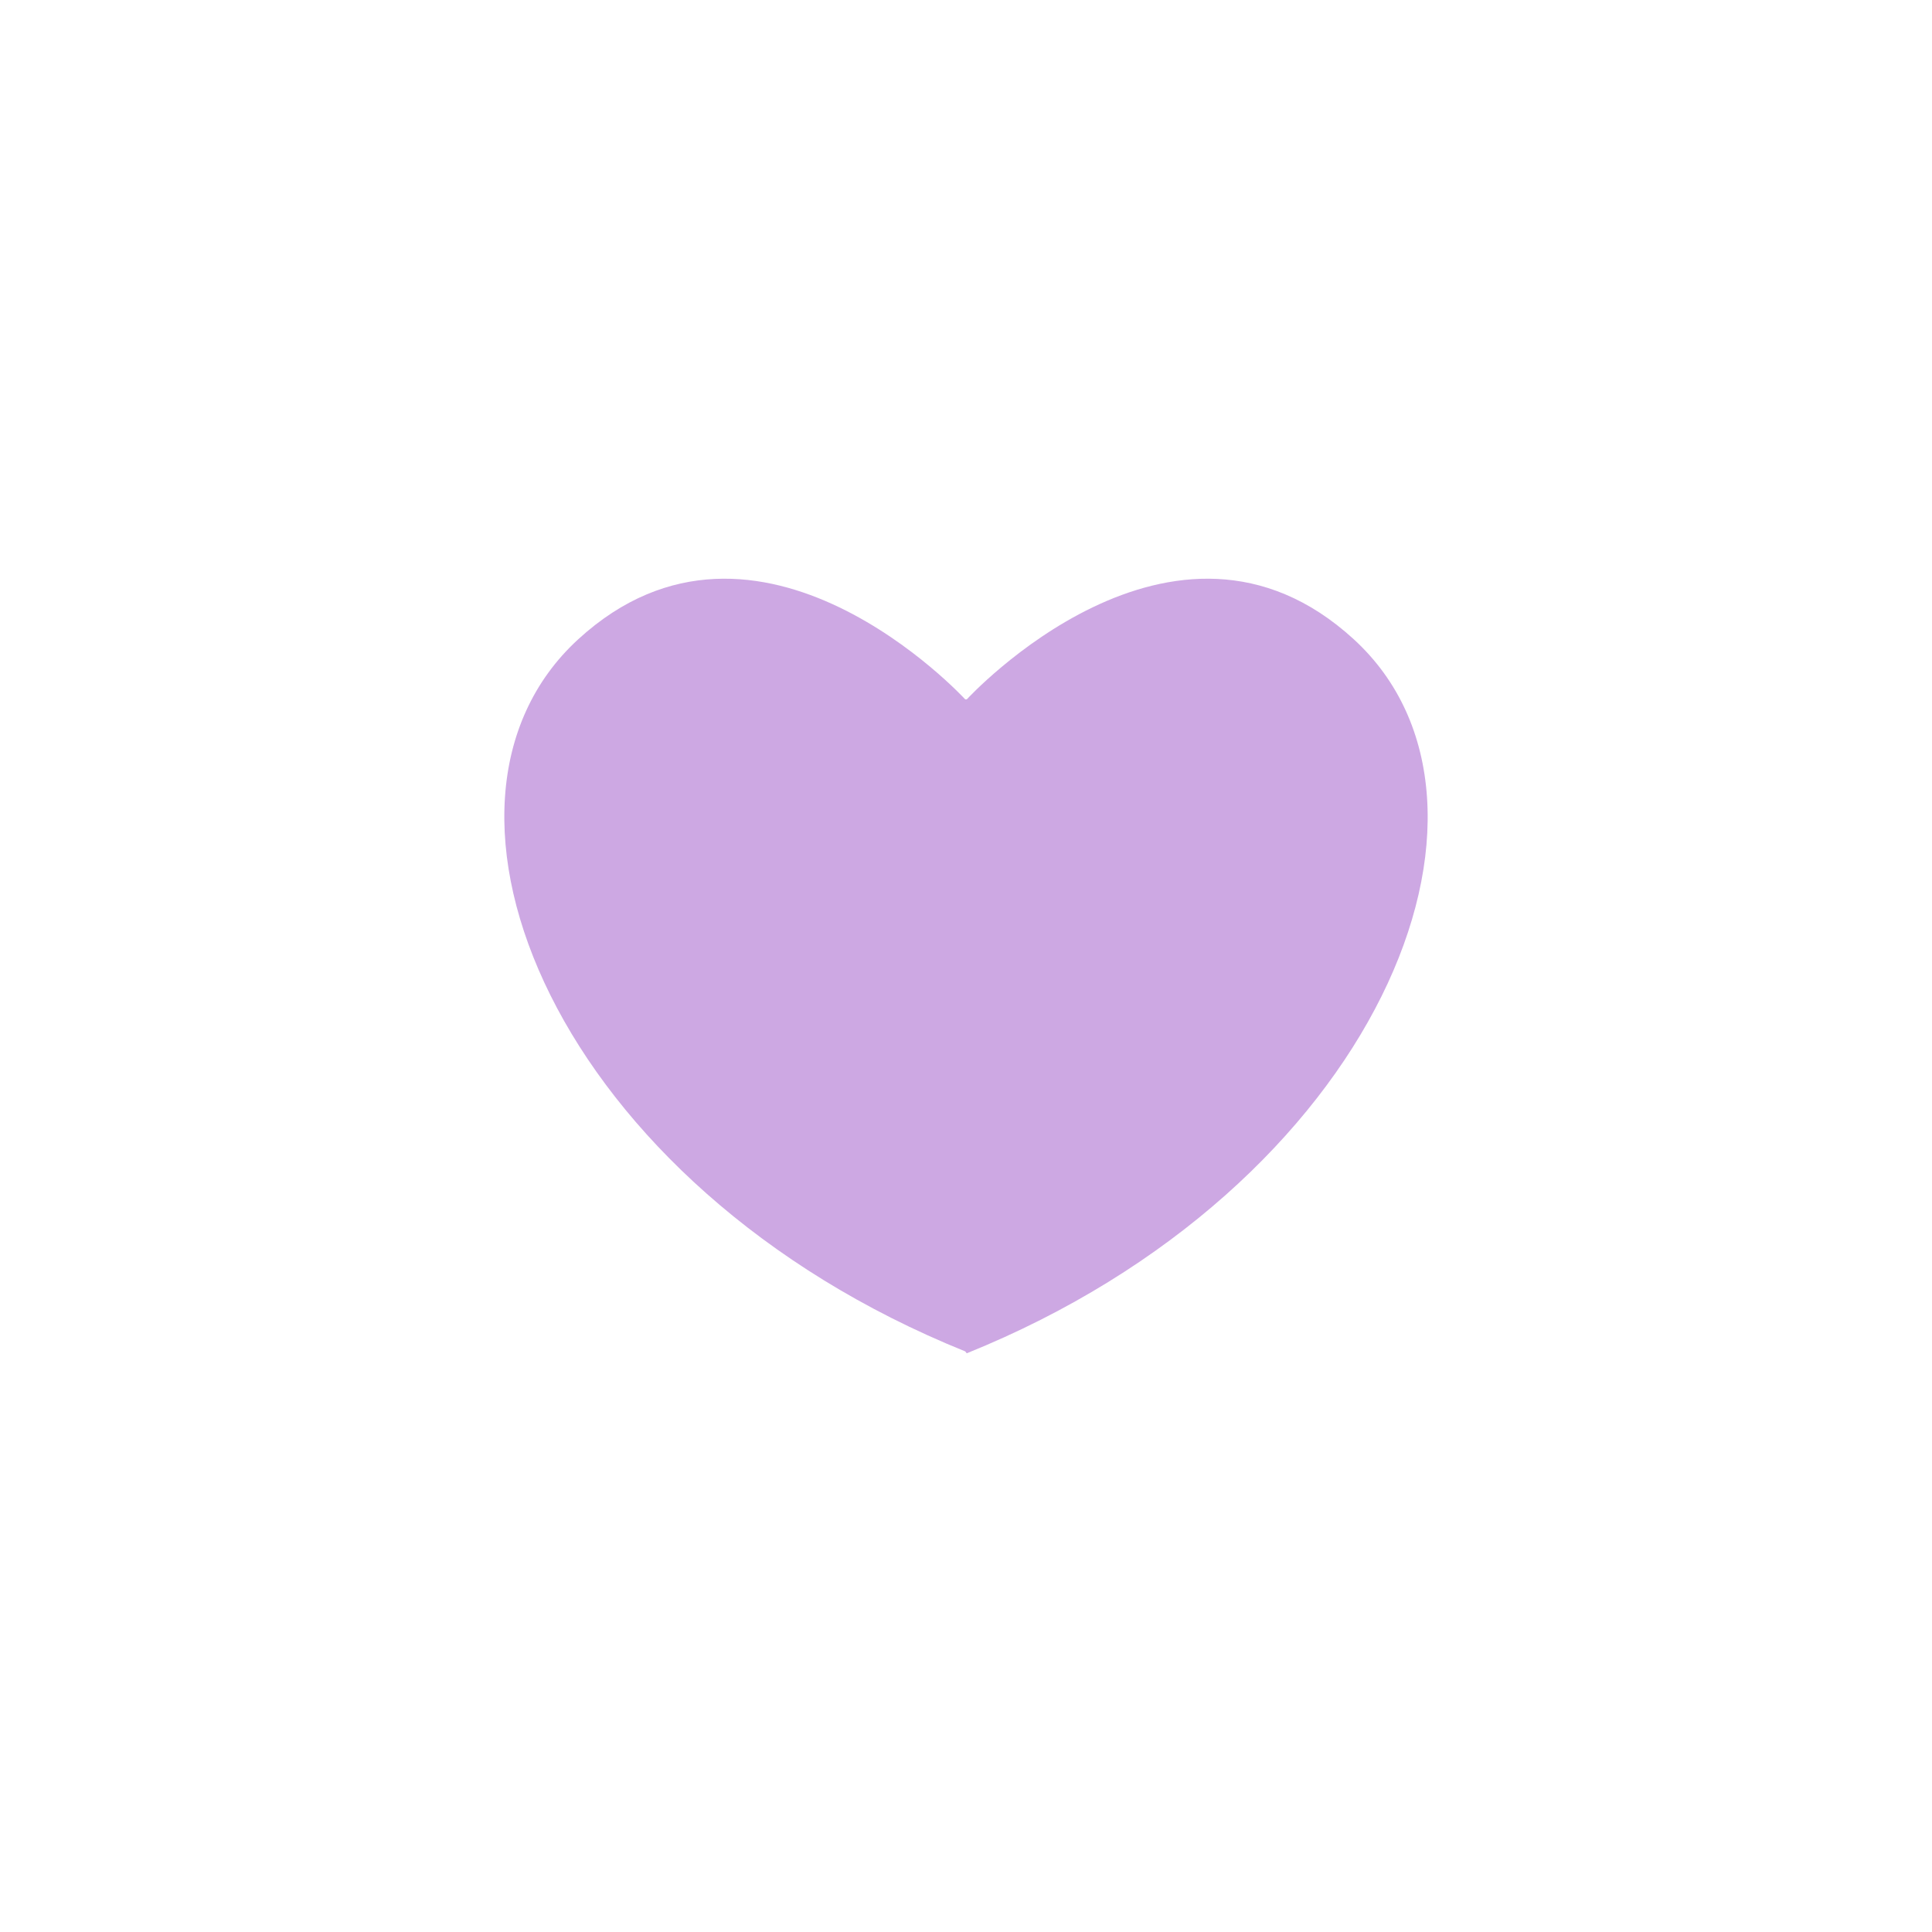
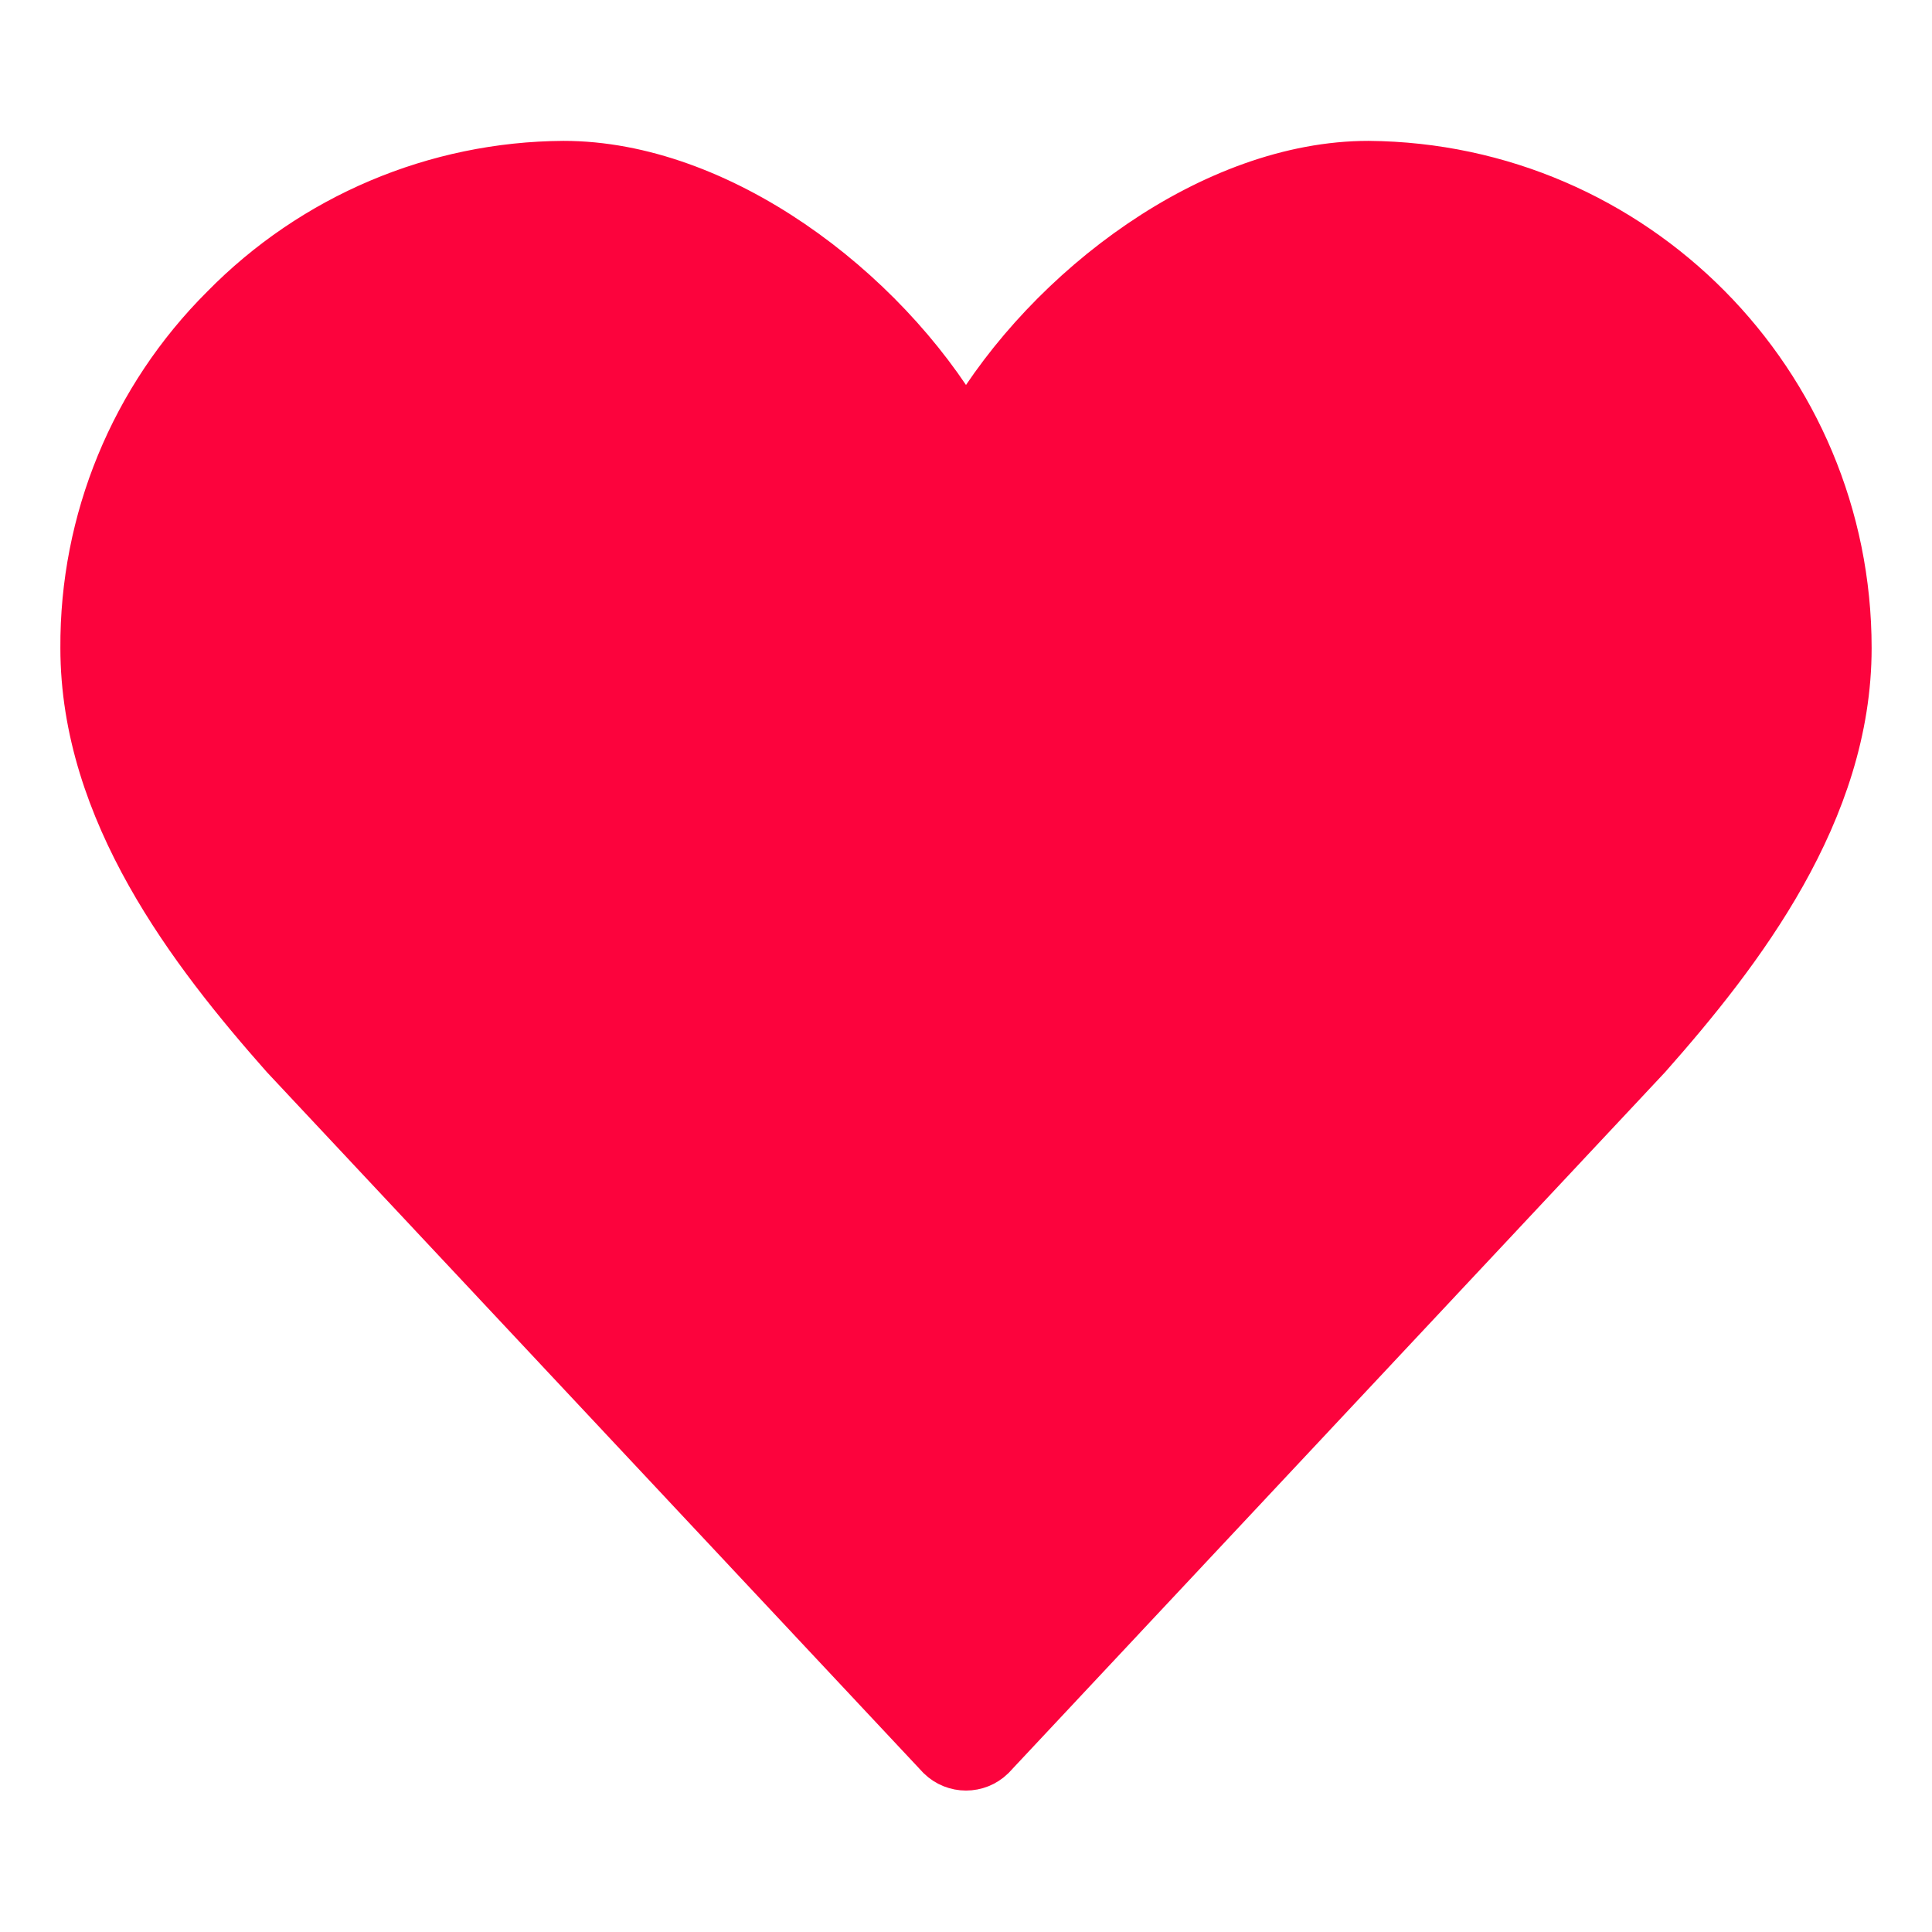
- <svg xmlns="http://www.w3.org/2000/svg" fill="#cda8e3" version="1.1" id="Capa_1" width="900px" height="900px" viewBox="0 0 475.528 475.528">
-   <g style="" transform="matrix(0.477929, 0, 0, 0.477929, 124.13, 124.1294)">
-     <g>
-       <path d="M237.376,436.245l0.774,0.976c210.94-85.154,292.221-282.553,199.331-367.706 c-92.899-85.154-199.331,30.953-199.331,30.953h-0.774c0,0-106.44-116.107-199.331-30.953 C-54.844,154.658,26.437,351.092,237.376,436.245z" />
+ <svg xmlns="http://www.w3.org/2000/svg" width="800px" height="800px" viewBox="0 0 48 48" fill="#fc033d" stroke="#fc033d">
+   <g id="SVGRepo_bgCarrier" stroke-width="0" />
+   <g id="SVGRepo_tracerCarrier" stroke-linecap="round" stroke-linejoin="round" />
+   <g id="SVGRepo_iconCarrier">
+     <g id="Layer_2" data-name="Layer 2">
+       <g id="invisible_box" data-name="invisible box">
+         <rect width="48" height="48" fill="none" stroke="none" />
+       </g>
+       <g id="icons_Q2" data-name="icons Q2">
+         <path d="M34,4c-3.9,0-8,3.1-10,6.5C22,7.1,17.9,4,14,4A12,12,0,0,0,5.5,7.6,11.9,11.9,0,0,0,2,16.1c0,4.1,2.7,7.6,5,10.2L23.3,43.7a1,1,0,0,0,1.4,0L41,26.3c2.3-2.6,5-6.1,5-10.2A12.1,12.1,0,0,0,34,4Z" />
+       </g>
    </g>
  </g>
</svg>
